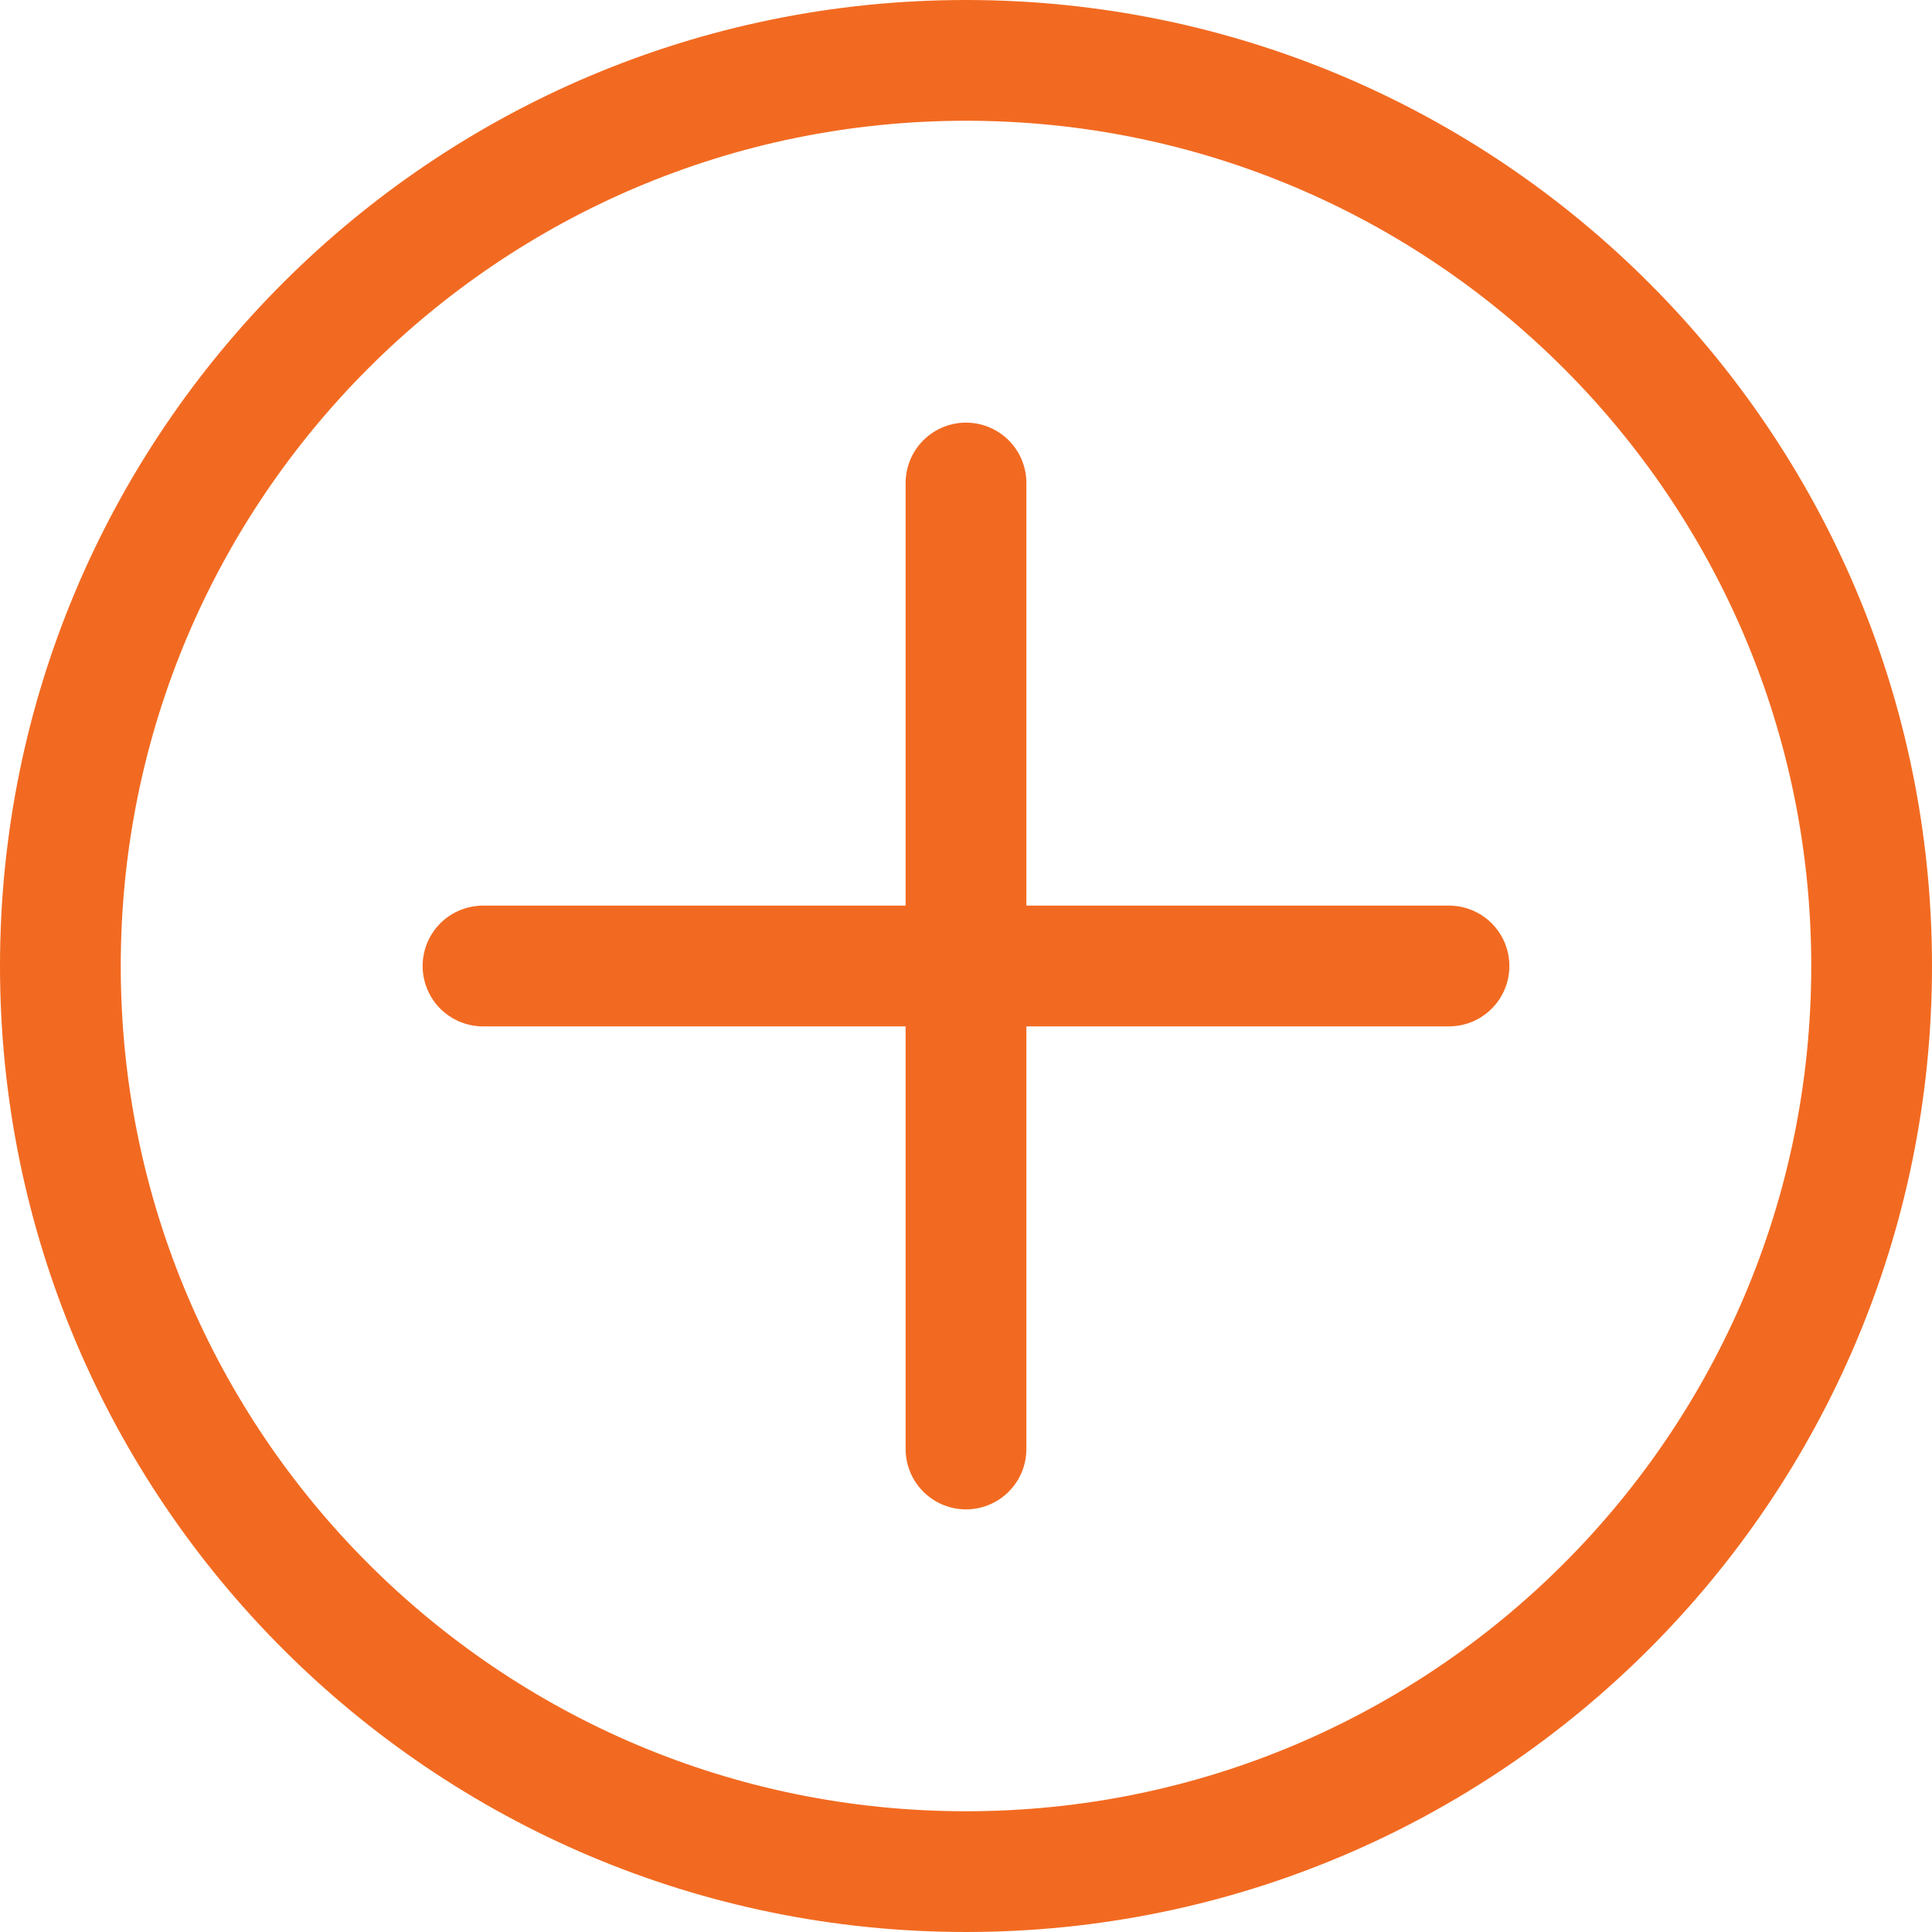
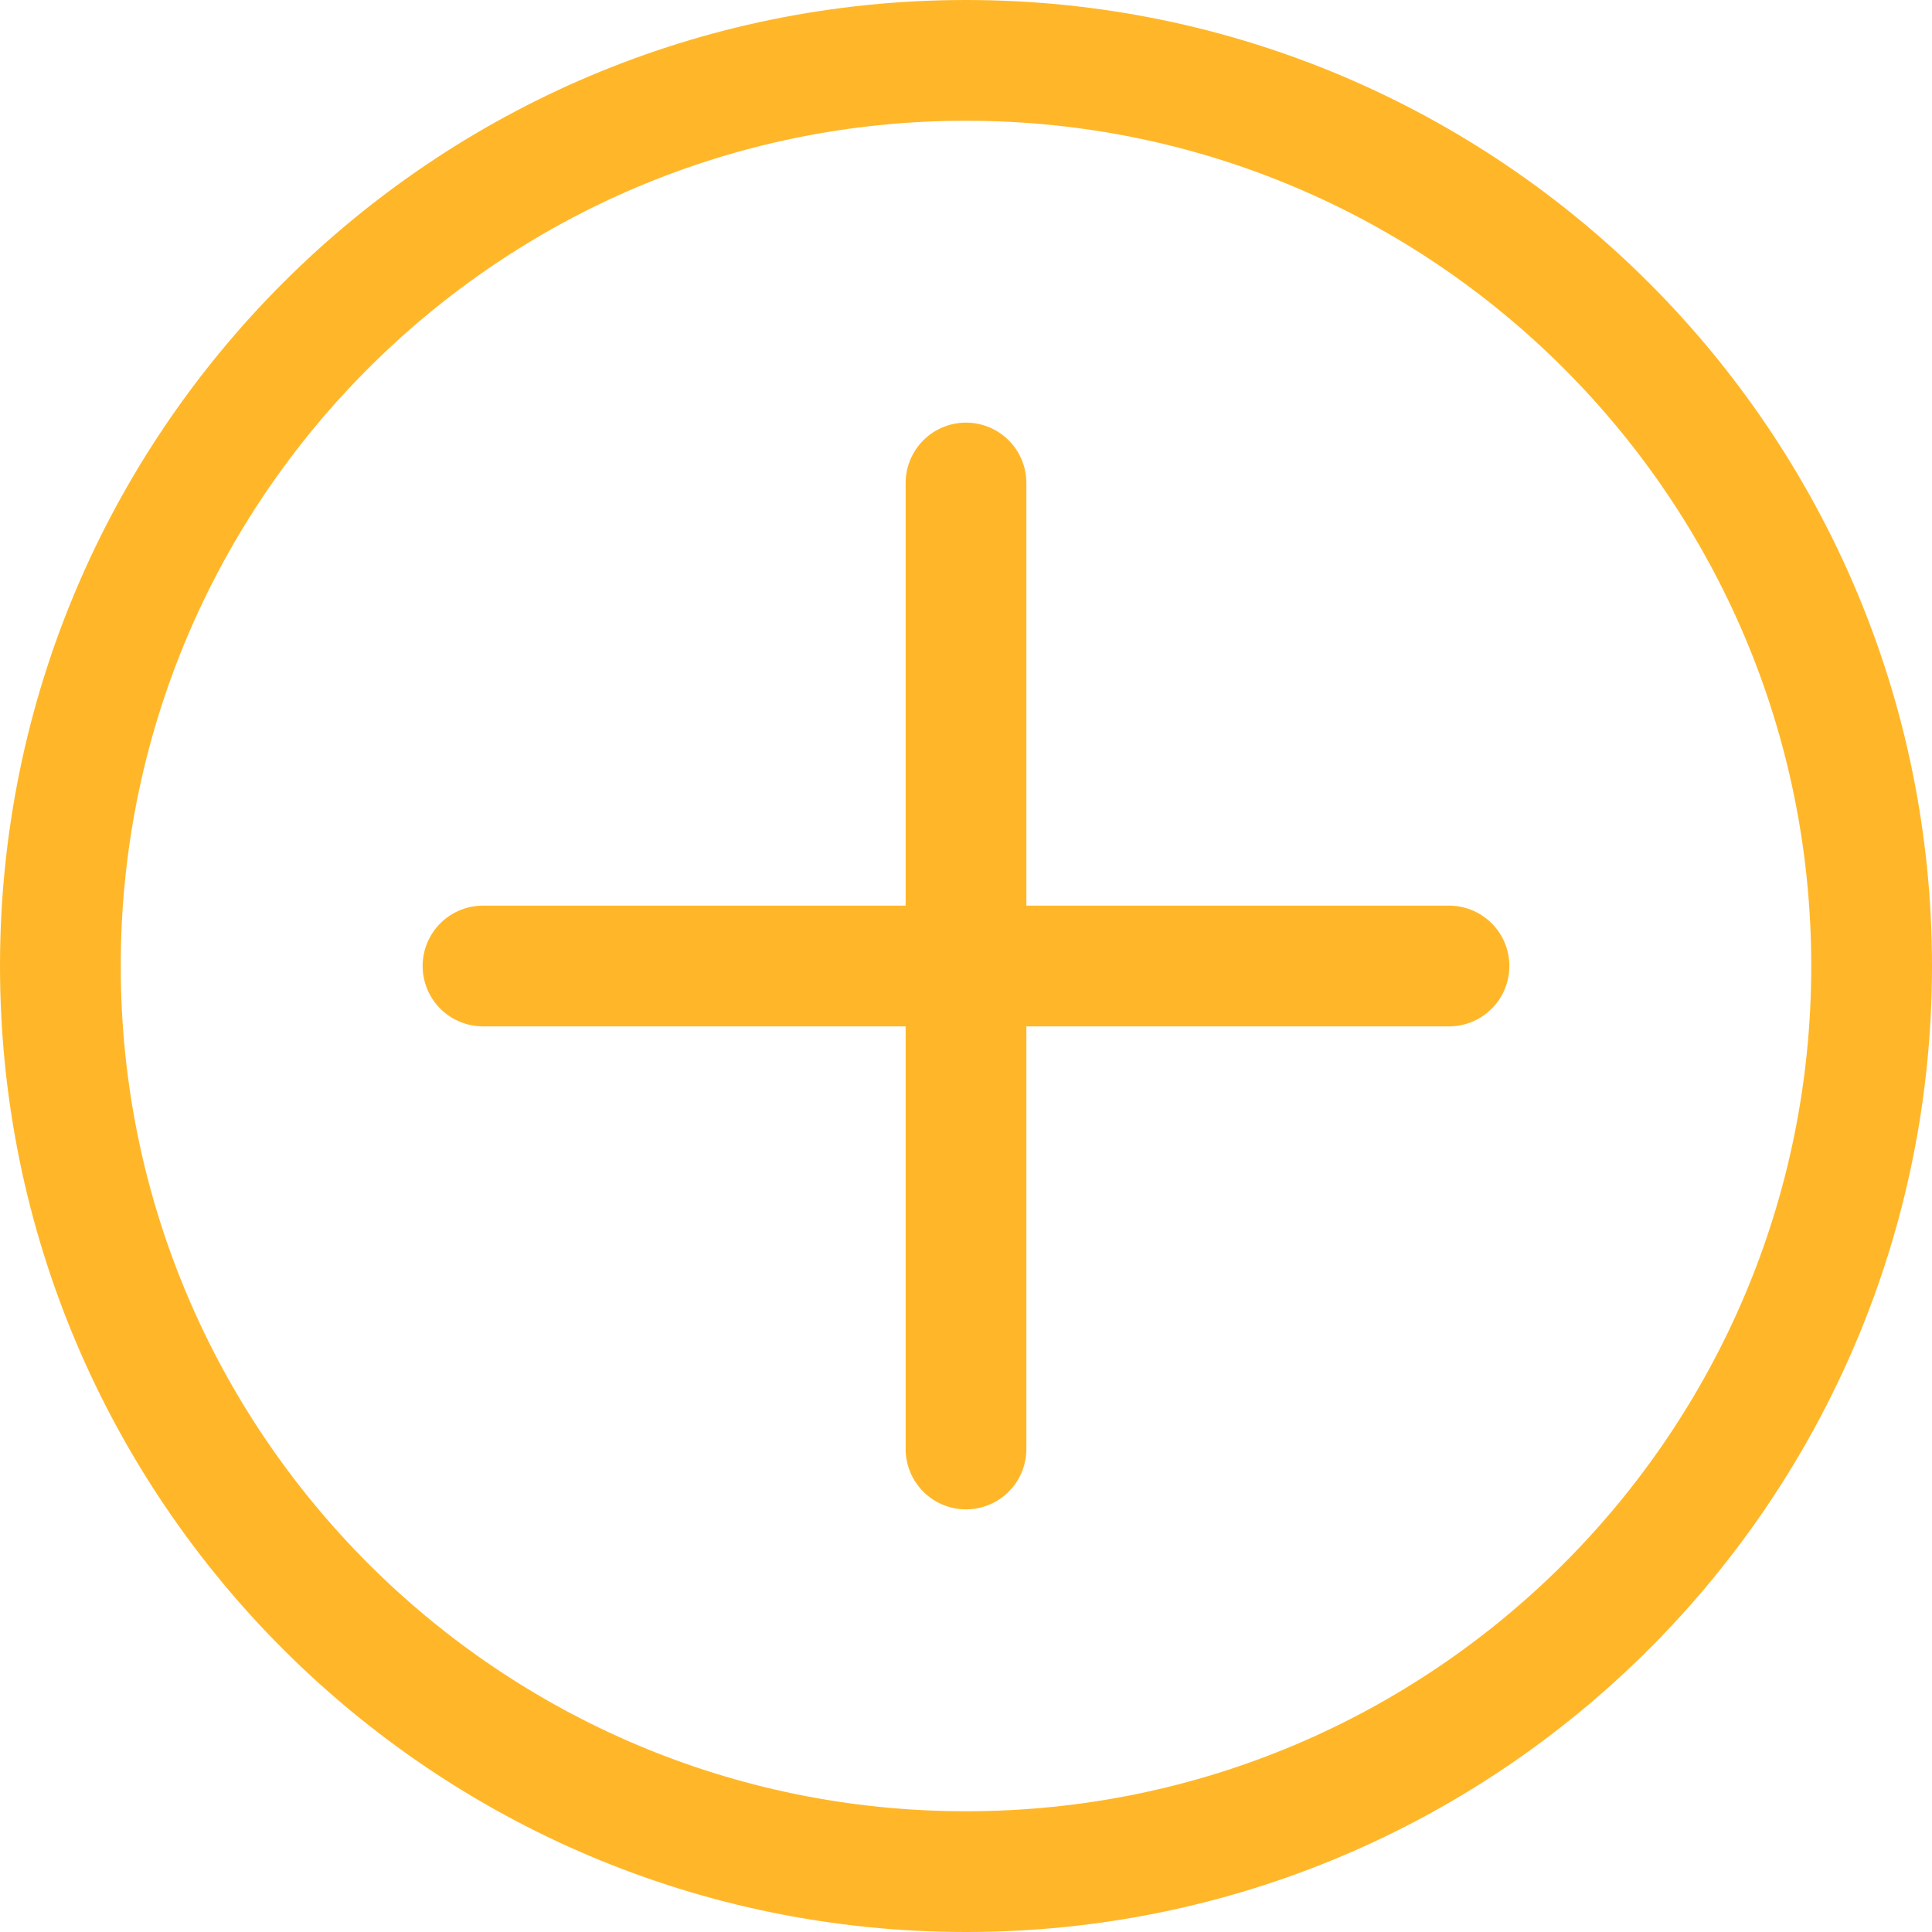
<svg xmlns="http://www.w3.org/2000/svg" width="32" height="32" viewBox="0 0 32 32" fill="none">
-   <circle cx="16" cy="16" r="15" stroke="#F26A21" stroke-width="2" />
-   <path d="M16 8V24" stroke="#F26A21" stroke-width="2" stroke-linecap="round" stroke-linejoin="round" />
-   <path d="M8 16L24 16" stroke="#F26A21" stroke-width="2" stroke-linecap="round" stroke-linejoin="round" />
+   <circle cx="16" cy="16" r="15" stroke="#FFB729" stroke-width="2" />
+   <path d="M16 8V24" stroke="#FFB729" stroke-width="2" stroke-linecap="round" stroke-linejoin="round" />
+   <path d="M8 16L24 16" stroke="#FFB729" stroke-width="2" stroke-linecap="round" stroke-linejoin="round" />
</svg>
